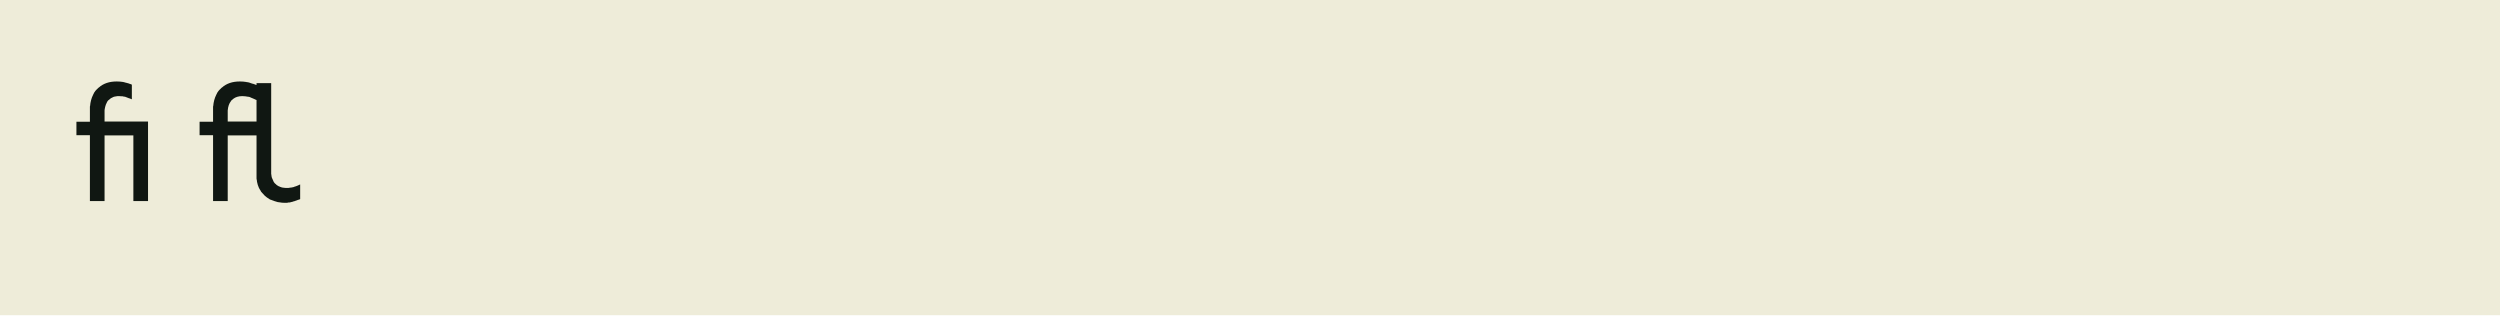
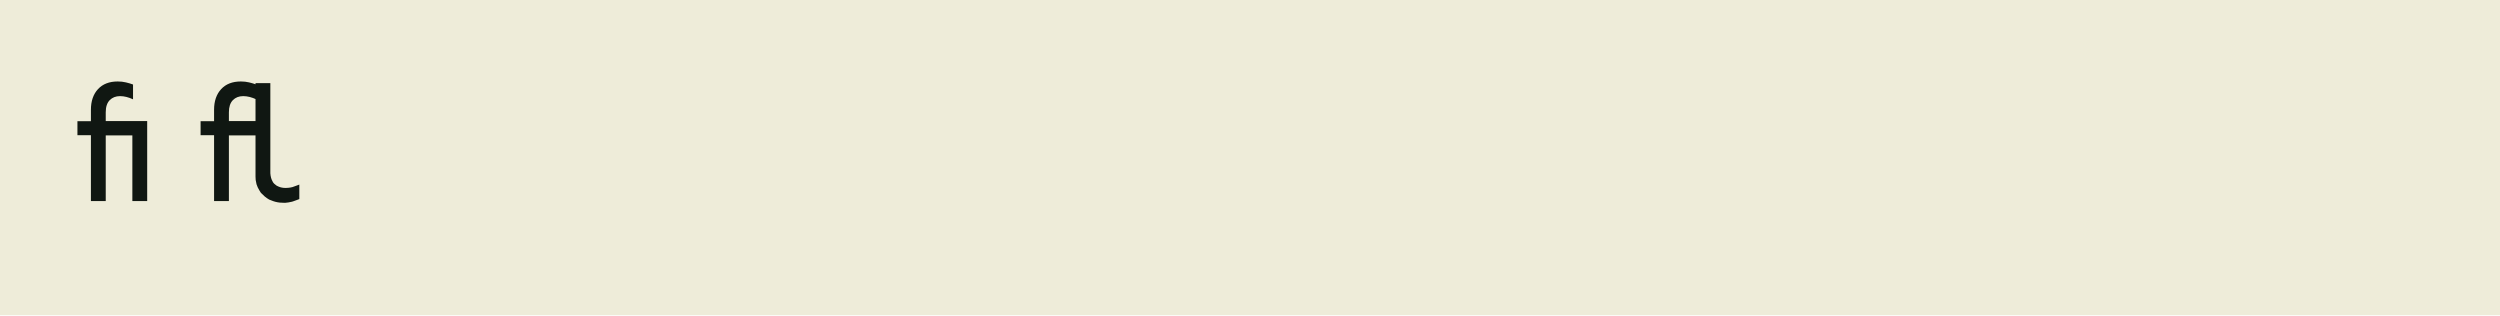
<svg xmlns="http://www.w3.org/2000/svg" width="460" height="58" viewBox="0 0 460 58" role="img">
  <rect width="100%" height="100%" fill="#EEECD9" />
  <defs>
-     <path id="sans-standard-on-400-267" d="M241 710Q261 710 279 707Q280 707 280 707Q281 706 282 706Q283 706 283 706Q283 706 284 706Q284 706 284.5 705.5Q285 705 286 705Q286 705 287.0 705.0Q288 705 288 705Q288 705 288.5 705.0Q289 705 289 705Q290 705 290.5 704.5Q291 704 291 704Q292 704 292.5 703.5Q293 703 293 703Q293 703 293.5 703.0Q294 703 294 703Q294 703 294.0 703.0Q294 703 294 703Q294 703 294.0 703.0Q294 703 294 703Q295 703 296.0 702.5Q297 702 298 702Q298 702 298.5 702.0Q299 702 299 702Q300 702 300.5 701.5Q301 701 302 701Q304 701 306 700Q308 699 310 699Q312 698 314.0 697.5Q316 697 318 696Q319 696 321 695Q322 695 322.5 694.5Q323 694 323 694Q324 694 324.5 694.0Q325 694 325 694Q326 693 326.5 693.0Q327 693 327 693Q328 693 329.0 692.0Q330 691 331 691Q331 669 331.0 647.5Q331 626 331 604Q330 604 329.0 605.0Q328 606 326 606Q325 607 323.5 607.5Q322 608 321 608Q320 608 319.5 608.5Q319 609 319 609Q318 609 318.0 609.0Q318 609 318 609Q316 610 314.5 610.5Q313 611 312 611Q312 611 312.0 611.0Q312 611 311 611Q311 612 310 612Q309 612 308.5 612.5Q308 613 308 613Q307 613 306.0 613.5Q305 614 304 614Q304 614 304.0 614.0Q304 614 303 614Q303 614 303.0 614.5Q303 615 303 615Q302 615 301.5 615.0Q301 615 300 616Q298 616 296 617Q295 618 294 618Q294 618 294.0 618.0Q294 618 294 618Q294 618 293.5 618.5Q293 619 293 619Q292 619 291.5 619.0Q291 619 290 619Q290 619 289.5 619.0Q289 619 289 619Q288 620 287.5 620.0Q287 620 286 620Q286 620 285.5 620.0Q285 620 285 620Q284 620 282.5 620.5Q281 621 279 621Q278 622 276 622Q276 622 276.0 622.0Q276 622 276 622Q276 622 275.5 622.0Q275 622 275 622Q275 622 275.0 622.0Q275 622 275 622Q274 622 273 622Q273 622 273.0 622.0Q273 622 273 622Q272 622 271 622Q263 623 255 623Q252 623 249 623Q249 623 248 623Q247 623 247 623Q246 623 246 623Q236 622 228 620Q226 619 224 619Q221 617 217 616Q217 616 216 615Q216 615 216 615Q210 613 205 610Q205 610 205.0 610.0Q205 610 205 610Q205 610 205.0 609.5Q205 609 205 609Q202 607 200.0 605.0Q198 603 195 601Q195 601 195 601Q194 600 193.5 600.0Q193 600 192 599Q192 599 192.0 599.0Q192 599 192 599Q192 599 192.0 599.0Q192 599 192 598Q191 598 191 598Q189 596 187.5 594.0Q186 592 185 590Q185 589 184.5 589.0Q184 589 184 589Q184 589 184.0 589.0Q184 589 184 589Q184 588 183.5 587.5Q183 587 183 587Q183 587 183.0 587.0Q183 587 183 587Q183 587 183 586Q176 574 172 557Q172 556 172 555Q171 551 170 547Q170 547 170 547Q170 547 170 547Q169 542 169 538Q169 536 169.0 534.5Q169 533 169 531Q169 531 169.0 531.0Q169 531 169 531Q169 530 169.0 529.5Q169 529 169 529Q169 528 169.0 528.0Q169 528 169 527Q169 513 169.0 499.5Q169 486 169 472Q234 472 298.0 472.0Q362 472 427 472Q427 354 427.0 236.0Q427 118 427 0Q405 0 383.5 0.0Q362 0 340 0Q340 98 340.0 195.5Q340 293 340 390Q297 390 254.5 390.0Q212 390 169 390Q169 293 169.0 195.5Q169 98 169 0Q147 0 125.5 0.0Q104 0 82 0Q82 98 82.0 195.5Q82 293 82 391Q62 391 42.0 391.0Q22 391 2 391Q2 411 2.0 431.0Q2 451 2 471Q22 471 42.0 471.0Q62 471 82 471Q82 487 82.0 503.5Q82 520 82 536Q82 538 82.0 539.5Q82 541 82 543Q82 546 82.0 548.0Q82 550 82 553Q82 554 82.0 555.5Q82 557 82 558Q82 560 82.0 561.5Q82 563 83 564Q86 601 101 631Q102 634 104 637Q106 641 108 645Q110 647 111 649Q111 649 112 650Q112 651 113.0 652.0Q114 653 114 654Q115 654 115.0 654.5Q115 655 116 655Q116 656 116.5 656.5Q117 657 118 658Q118 658 119.0 659.0Q120 660 121 661Q121 661 121.5 661.5Q122 662 122 663Q123 663 123.5 663.5Q124 664 124 664Q125 665 126.0 666.0Q127 667 128 668Q128 668 128.0 668.0Q128 668 128 668Q129 669 129.5 669.5Q130 670 131 671Q132 672 133.0 673.0Q134 674 135 674Q175 710 241 710Z" />
+     <path id="sans-standard-on-400-267" d="M88 0V391H8V474H88V542Q88 619 130.0 664.5Q172 710 247 710Q273 710 296.0 704.5Q319 699 338 692V604Q319 613 299.5 618.0Q280 623 261 623Q223 623 199.5 599.0Q176 575 176 527V475H338V390H176V0ZM334 0V475H422V0Z" />
    <path id="sans-standard-on-400-314" d="" />
-     <path id="sans-standard-on-400-268" d="M241 710Q261 710 279 707Q279 707 280 707Q281 706 281 706Q282 706 283 706Q283 706 283.0 706.0Q283 706 283 706Q284 706 284.0 706.0Q284 706 285 706Q285 706 286.0 706.0Q287 706 288 705Q288 705 288.5 705.0Q289 705 289 705Q291 705 292.5 704.5Q294 704 295 704Q300 702 305.0 700.5Q310 699 315 697Q316 697 317.0 697.0Q318 697 319 696Q319 696 319.5 696.0Q320 696 320 696Q321 696 322.5 695.5Q324 695 325 694Q325 694 325.0 694.0Q325 694 325 694Q325 694 325.5 694.0Q326 694 326 694Q328 693 330.0 692.5Q332 692 333 691Q335 691 336.5 690.5Q338 690 340 689Q340 692 340.0 694.5Q340 697 340 700Q362 700 383.5 700.0Q405 700 427 700Q427 566 427.0 432.5Q427 299 427 166Q427 165 427.0 164.5Q427 164 427 164Q427 163 427.0 162.0Q427 161 427 160Q427 160 427.5 159.0Q428 158 428 157Q428 152 429.0 147.5Q430 143 431 139Q435 128 440 119Q440 119 440 119Q441 117 441 116Q441 116 441 116Q445 109 450 104Q450 104 450 104Q451 103 451 103Q451 103 452 103Q454 100 456 99Q456 99 456 99Q456 99 457 98Q457 98 457.0 98.0Q457 98 458 97Q458 97 458.0 97.0Q458 97 459 96Q459 96 459.5 96.0Q460 96 460 95Q465 91 470 89Q471 88 472.5 87.5Q474 87 475 87Q475 87 475.5 86.5Q476 86 477 86Q477 86 477.0 86.0Q477 86 477 86Q479 85 481 84Q482 84 483.5 83.5Q485 83 487 82Q491 81 495 80Q504 79 513 78Q516 78 519 78Q522 78 526 78Q527 78 529 78Q532 79 535 79Q538 79 541 80Q542 80 543 80Q547 80 550 81Q555 82 559 83Q561 84 563 84Q563 84 563.5 84.5Q564 85 564 85Q566 85 567 86Q571 87 574 88Q579 90 584 92Q589 94 593 96Q593 96 593.0 96.0Q593 96 593 96Q593 96 593.0 96.0Q593 96 593 96Q594 96 594 97Q595 97 595 97Q595 97 595 97Q595 97 596 97Q596 97 597 98Q597 98 597 98Q597 98 597 98Q598 98 598.5 98.5Q599 99 599 99Q599 77 599.0 55.5Q599 34 599 12Q599 12 598.5 12.0Q598 12 598 11Q597 11 596.5 10.5Q596 10 595 10Q592 9 589 8Q588 8 587.5 7.5Q587 7 586 7Q586 7 586.0 7.0Q586 7 586 7Q585 7 585 7Q583 6 581 5Q576 3 572 2Q570 1 568.0 0.5Q566 0 564 -1Q564 -1 563.5 -1.0Q563 -1 563 -1Q563 -1 562.5 -1.0Q562 -1 562 -1Q558 -3 554 -4Q549 -5 545 -6Q541 -7 538 -8Q536 -8 535 -8Q532 -8 528.5 -8.5Q525 -9 522 -10Q521 -10 520.5 -10.0Q520 -10 519 -10Q517 -10 515.0 -10.0Q513 -10 511 -10Q510 -10 509.0 -10.0Q508 -10 507 -10Q505 -10 503.5 -10.0Q502 -10 501 -10Q490 -10 481 -8Q473 -7 466 -6Q456 -3 446 0Q441 2 436 4Q436 4 436.0 4.0Q436 4 436 4Q436 4 436.0 4.0Q436 4 435 4Q435 4 435.0 4.0Q435 4 435 4Q435 4 435 4Q435 4 434.5 4.0Q434 4 434 4Q434 4 434.0 4.0Q434 4 434 4Q434 4 434.0 4.5Q434 5 434 5Q434 5 434.0 5.0Q434 5 434 5Q433 5 433.0 5.0Q433 5 433 5Q433 5 433.0 5.0Q433 5 433 5Q432 5 432.0 5.0Q432 5 432 5Q432 5 432 5Q431 5 431.0 5.5Q431 6 431 6Q431 6 431.0 6.0Q431 6 431 6Q431 6 430.5 6.0Q430 6 430 6Q430 6 430.0 6.0Q430 6 430 6Q430 6 429.5 6.0Q429 6 429 6Q429 6 429.0 6.0Q429 6 429 6Q428 7 428 7Q427 7 427 7Q427 7 427 7Q427 7 427 7Q426 7 426 8Q425 8 425 8Q425 8 424 8Q424 8 423 8Q423 9 422 9Q422 9 422 9Q422 9 421 9Q421 9 421 9Q421 9 421 9Q421 9 420.5 9.0Q420 9 420 10Q420 10 419 10Q410 16 401 22Q396 26 391 30Q389 32 386 35Q383 38 379 43Q377 45 374 48Q374 48 374 48Q370 52 367 56Q367 57 366 58Q365 60 364 62Q363 63 362 65Q362 65 362 65Q360 68 359 70Q358 72 357.0 73.5Q356 75 355 77Q355 77 355.0 77.5Q355 78 354 79Q354 79 354.0 79.0Q354 79 354 79Q353 82 351.5 85.5Q350 89 349 92Q349 93 348.5 93.5Q348 94 348 94Q347 97 346.5 100.0Q346 103 345 106Q345 106 345.0 106.0Q345 106 345 106Q344 110 343.0 114.0Q342 118 342 122Q342 123 342.0 123.5Q342 124 342 124Q341 127 340.5 129.5Q340 132 340 134Q340 136 340.0 137.5Q340 139 340 141Q340 144 340.0 147.5Q340 151 340 154Q340 157 340.0 160.5Q340 164 340 167Q340 223 340.0 278.5Q340 334 340 390Q297 390 254.5 390.0Q212 390 169 390Q169 293 169.0 195.5Q169 98 169 0Q147 0 125.5 0.0Q104 0 82 0Q82 98 82.0 195.5Q82 293 82 391Q62 391 42.0 391.0Q22 391 2 391Q2 411 2.0 431.0Q2 451 2 471Q22 471 42.0 471.0Q62 471 82 471Q82 487 82.0 503.5Q82 520 82 536Q82 538 82.0 539.5Q82 541 82 543Q82 546 82.0 548.0Q82 550 82 553Q82 554 82.0 555.5Q82 557 82 558Q82 560 82.0 561.5Q82 563 83 564Q86 601 101 631Q102 634 104 637Q106 641 108 645Q110 647 111 649Q111 649 112 650Q112 651 113.0 652.0Q114 653 114 654Q115 654 115.0 654.5Q115 655 116 655Q116 656 116.5 656.5Q117 657 118 658Q118 658 119.0 659.0Q120 660 121 661Q121 661 121.5 661.5Q122 662 122 663Q123 663 123.5 663.5Q124 664 124 664Q125 665 126.0 666.0Q127 667 128 668Q128 668 128 668Q129 669 129.5 669.5Q130 670 131 671Q132 672 133.0 673.0Q134 674 135 674Q175 710 241 710ZM255 623Q223 623 202 607Q202 607 201.5 606.5Q201 606 201 606Q201 606 201.0 606.0Q201 606 201 606Q200 606 200 605Q200 605 200.0 605.0Q200 605 200 605Q200 605 199.5 605.0Q199 605 199 605Q199 605 199 604Q198 604 198.0 604.0Q198 604 198 603Q197 603 197 602Q196 602 195 601Q195 601 194 600Q194 600 193.5 600.0Q193 600 193 600Q193 600 193.0 600.0Q193 600 193 600Q193 600 192.5 599.5Q192 599 192 599Q192 599 192.0 599.0Q192 599 192 599Q191 597 190.0 595.5Q189 594 188 593Q172 573 169 538Q169 537 169.0 536.5Q169 536 169 535Q169 535 169.0 534.0Q169 533 169 532Q169 532 169.0 531.5Q169 531 169 531Q169 530 169.0 529.0Q169 528 169 527Q169 513 169.0 499.5Q169 486 169 472Q212 472 254.5 472.0Q297 472 340 472Q340 504 340.0 536.0Q340 568 340 600Q339 600 338.5 600.5Q338 601 337 601Q336 601 335.0 601.5Q334 602 333 603Q320 608 310 613Q310 613 309.5 613.0Q309 613 309 613Q309 613 309 613Q309 613 309.0 613.0Q309 613 309 613Q308 613 307.5 613.5Q307 614 307 614Q306 614 306.0 614.5Q306 615 305 615Q305 615 305.0 615.0Q305 615 305 615Q305 615 305.0 615.0Q305 615 305 615Q305 615 305.0 615.0Q305 615 304 615Q304 615 304 616Q301 617 299.0 617.5Q297 618 295 619Q295 619 295 619Q294 619 293 619Q292 619 292 619Q272 623 255 623Z" />
+     <path id="sans-standard-on-400-268" d="M88 0V391H8V474H88V542Q88 619 130.0 664.5Q172 710 247 710Q273 710 296.0 704.5Q319 699 338 692V604Q319 613 299.5 618.0Q280 623 261 623Q223 623 199.5 599.0Q176 575 176 527V475H338V390H176V0ZM334 700Q353 700 378.0 700.0Q403 700 422 700Q422 573 422.0 441.0Q422 309 422 177Q422 176 422.0 175.0Q422 174 422 173Q422 171 422.0 169.0Q422 167 422 165Q424 137 434 119Q438 110 444 104Q447 101 450 99Q459 90 471 86Q489 78 513 78Q521 78 530 79Q541 80 553 83Q565 87 578.0 92.0Q591 97 594 98Q594 84 594.0 59.0Q594 34 594 12Q589 10 581 7Q568 2 556 -2Q553 -3 549 -4Q539 -6 529 -8Q521 -9 512 -10Q507 -10 501 -10Q489 -10 478 -9Q451 -6 428 4Q421 6 415 9Q401 17 389 27Q377 38 366 49Q361 57 356 65Q346 81 340 100Q337 112 335 125Q335 129 334.5 135.0Q334 141 334 145Q334 157 334.0 168.0Q334 179 334 190Q334 319 334.0 447.5Q334 576 334 700Z" />
  </defs>
  <g fill="#101712" aria-label="fi fl">
    <use href="#sans-standard-on-400-267" transform="translate(14 37) scale(0.031 -0.031)" />
    <use href="#sans-standard-on-400-314" transform="translate(28.911 37) scale(0.031 -0.031)" />
    <use href="#sans-standard-on-400-268" transform="translate(36.661 37) scale(0.031 -0.031)" />
  </g>
</svg>
